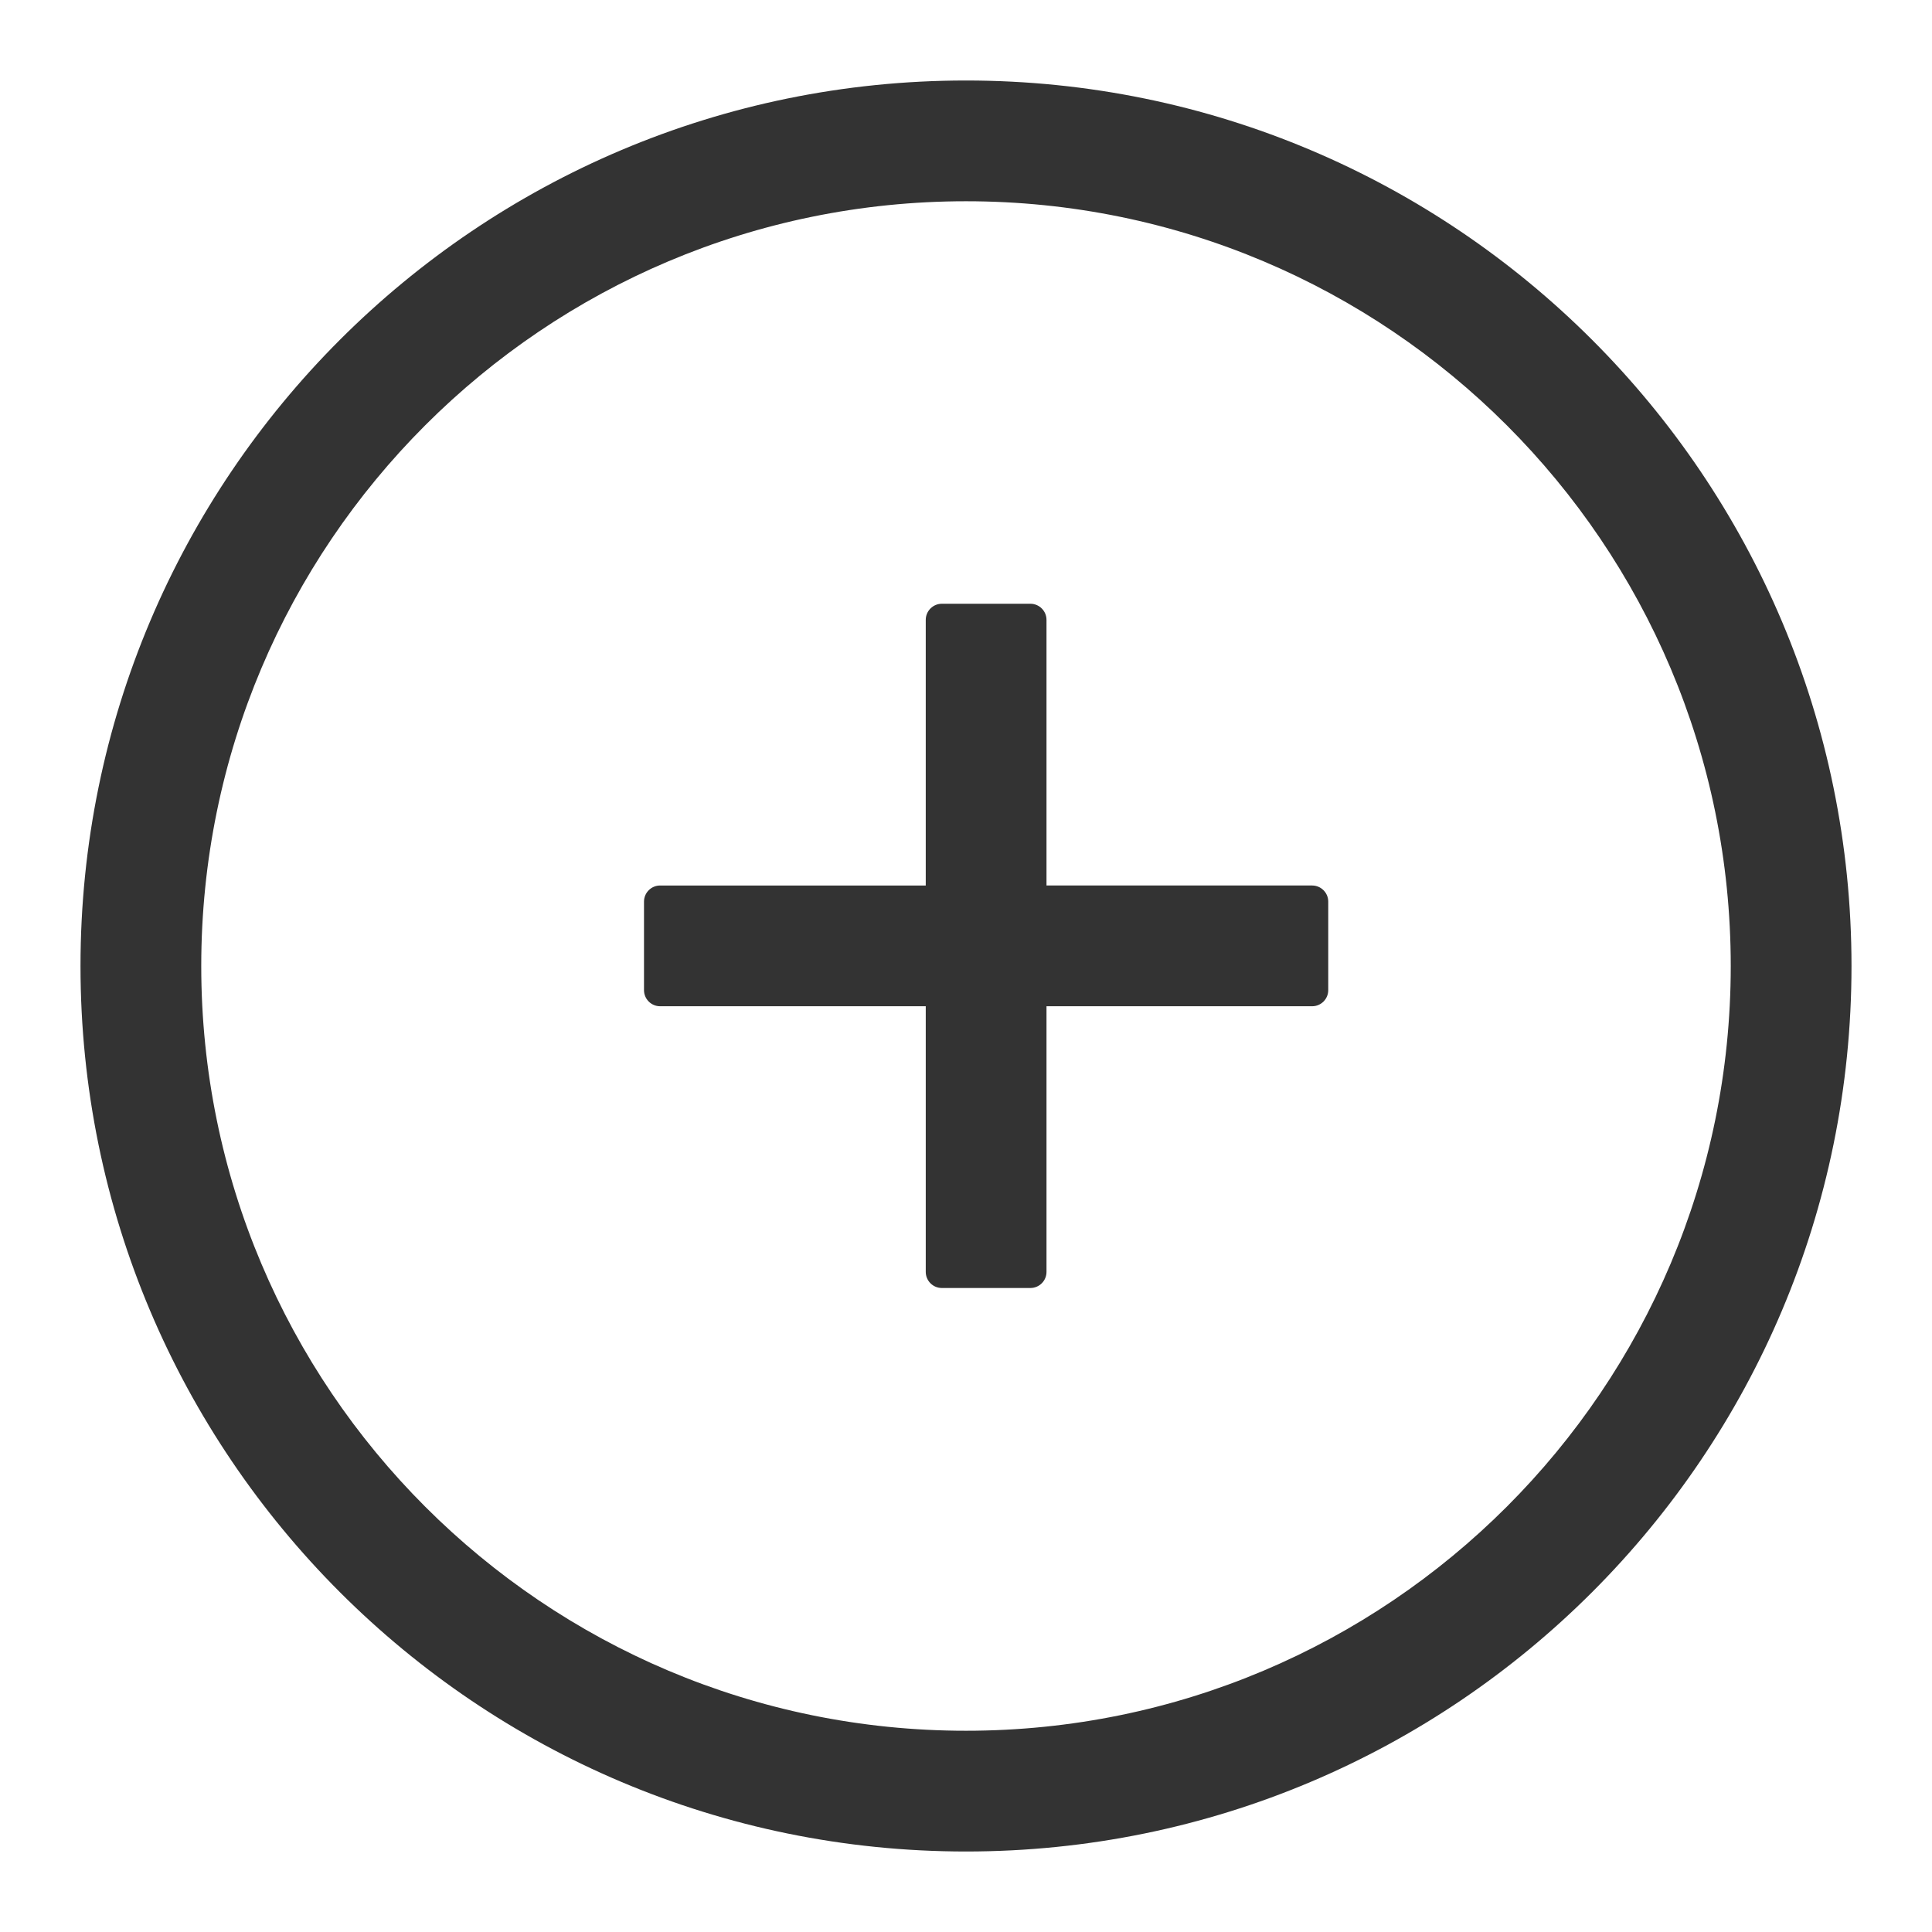
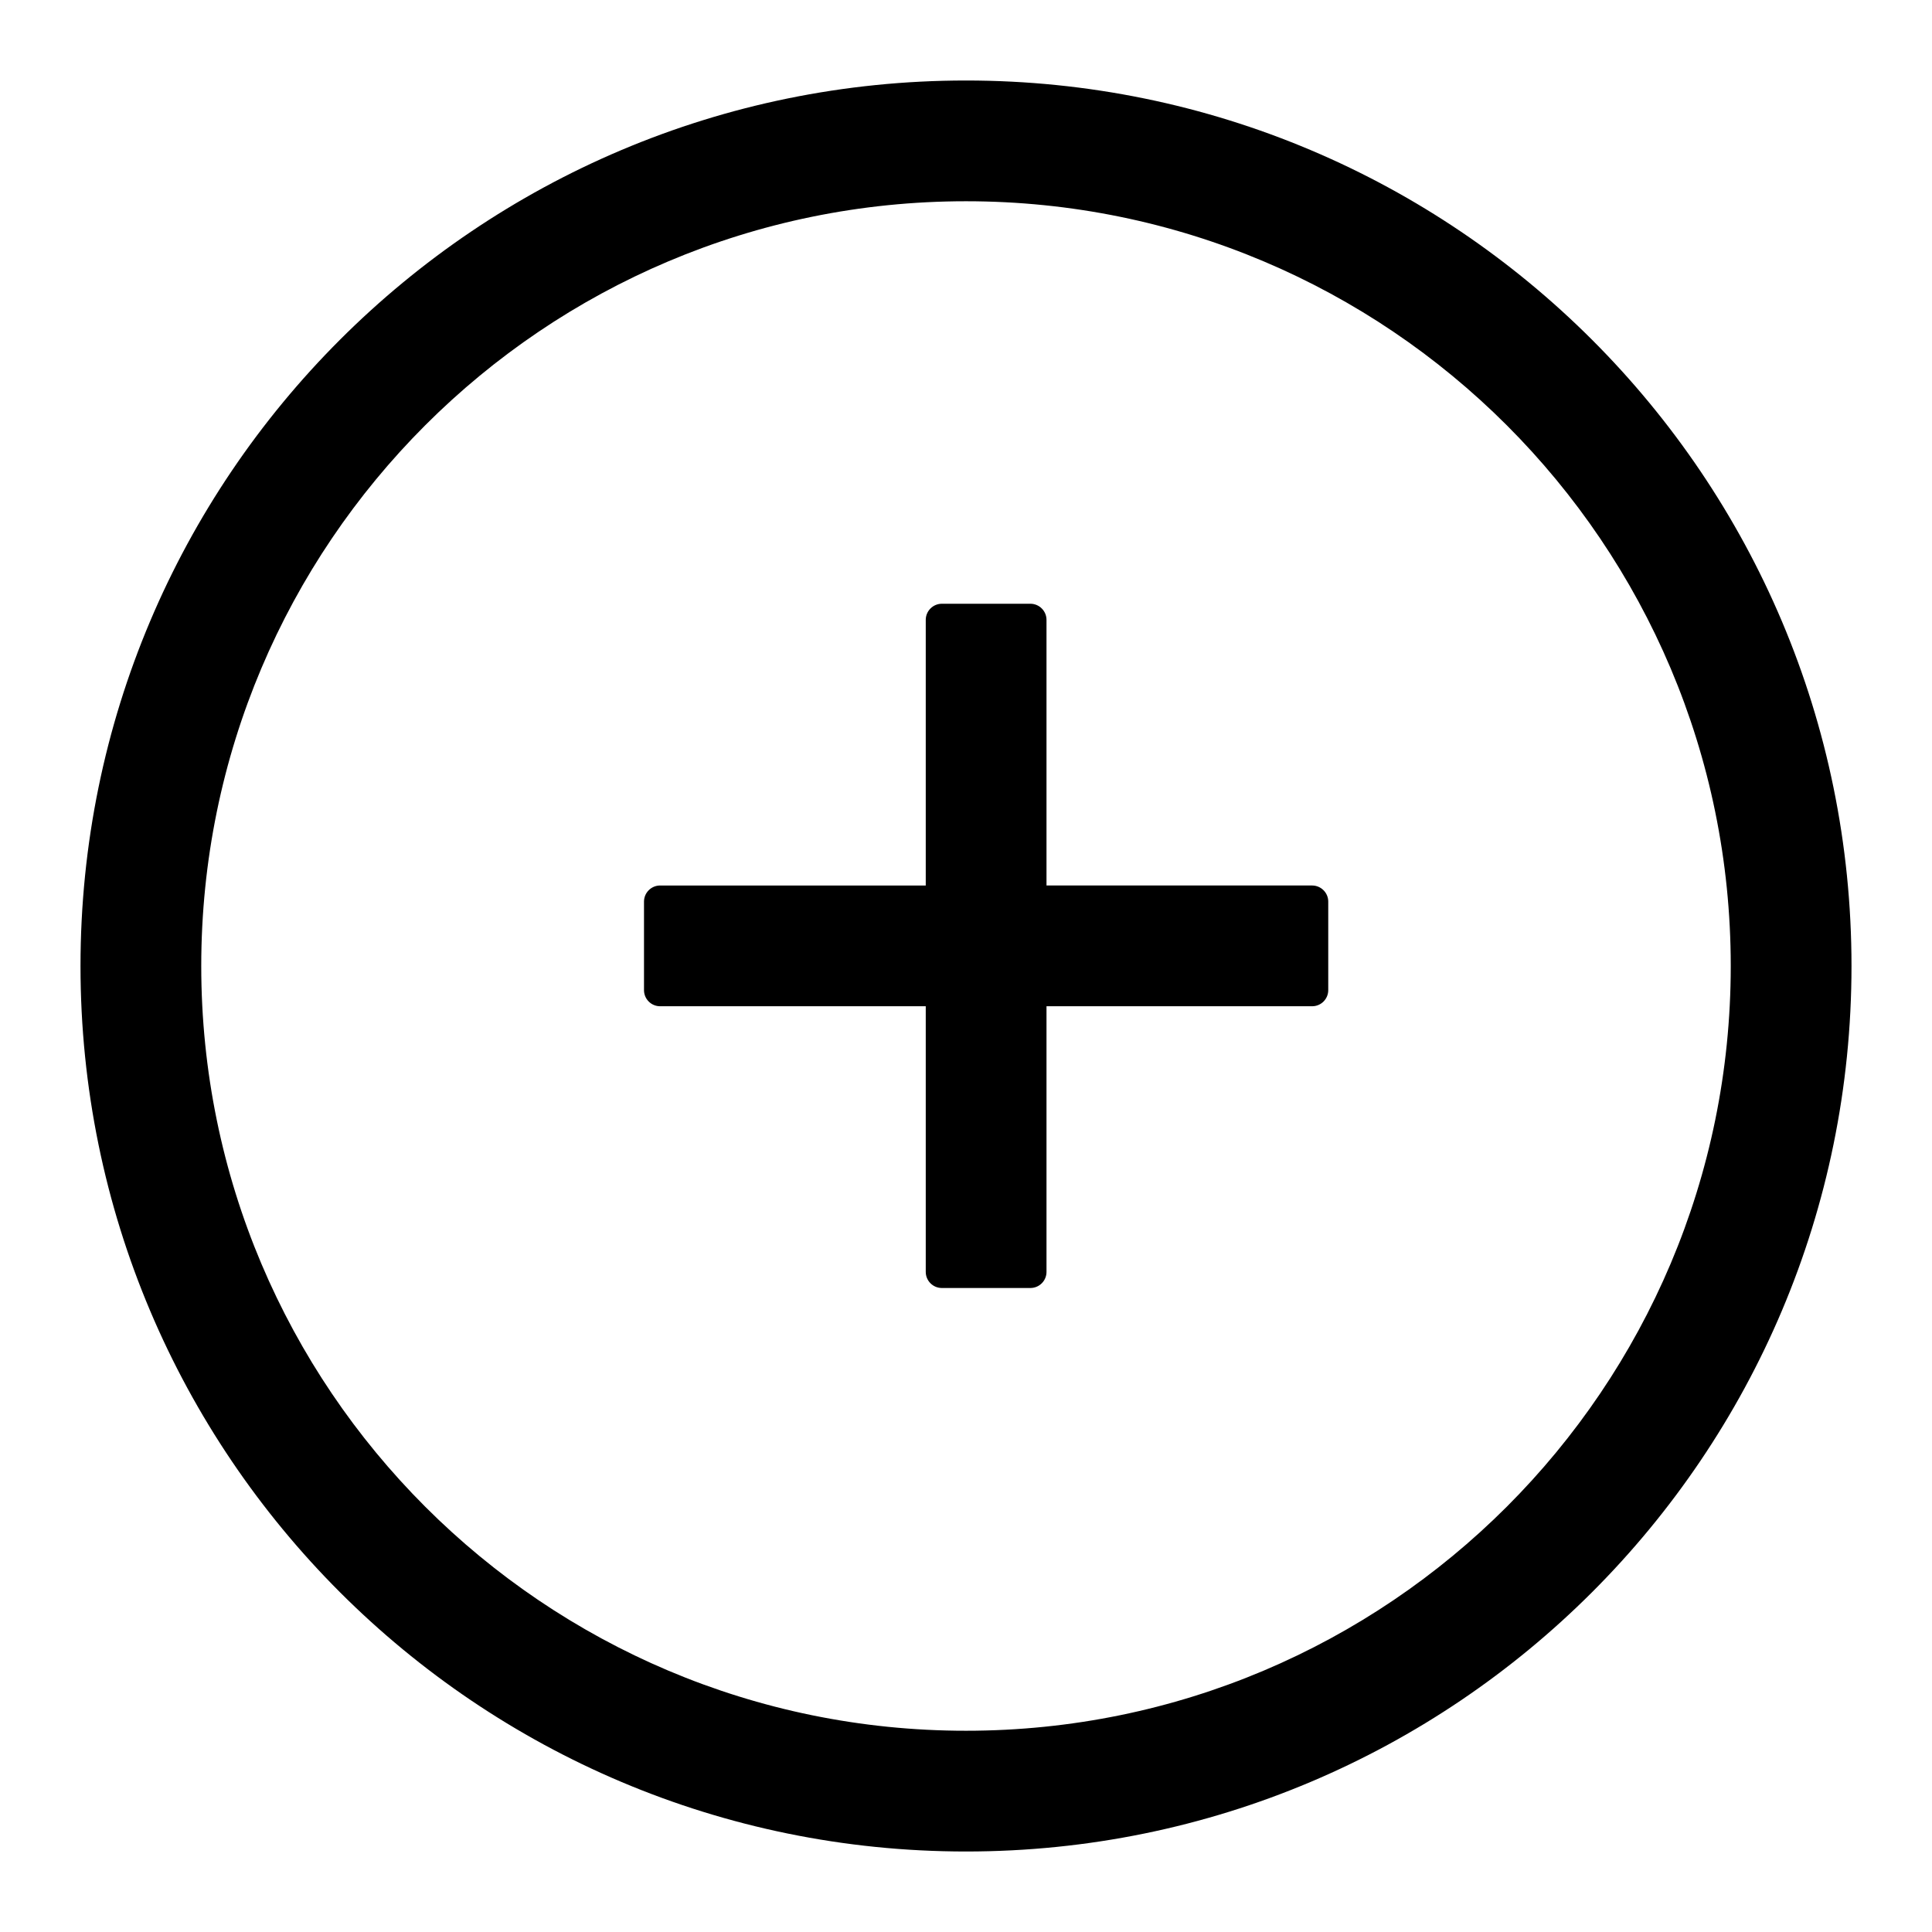
<svg xmlns="http://www.w3.org/2000/svg" viewBox="0 0 1024 1024" version="1.1" width="200" height="200">
-   <path d="M512 42.667c259.2 0 469.333 210.133 469.333 469.333s-210.133 469.333-469.333 469.333S42.667 771.2 42.667 512 252.8 42.667 512 42.667z m0 64C288.149 106.667 106.667 288.149 106.667 512s181.483 405.333 405.333 405.333 405.333-181.483 405.333-405.333S735.851 106.667 512 106.667z m34.133 213.333c4.693 0 8.533 3.84 8.533 8.533V469.333h140.8c4.693 0 8.533 3.84 8.533 8.533v46.933a8.533 8.533 0 0 1-8.533 8.533H554.667v140.8a8.533 8.533 0 0 1-8.533 8.533h-46.933a8.533 8.533 0 0 1-8.533-8.533V533.333h-140.8a8.533 8.533 0 0 1-8.533-8.533v-46.933c0-4.693 3.84-8.533 8.533-8.533H490.667v-140.8c0-4.693 3.84-8.533 8.533-8.533h46.933z" fill="#333333" />
+   <path d="M512 42.667c259.2 0 469.333 210.133 469.333 469.333s-210.133 469.333-469.333 469.333S42.667 771.2 42.667 512 252.8 42.667 512 42.667z m0 64C288.149 106.667 106.667 288.149 106.667 512s181.483 405.333 405.333 405.333 405.333-181.483 405.333-405.333S735.851 106.667 512 106.667z m34.133 213.333c4.693 0 8.533 3.84 8.533 8.533V469.333h140.8c4.693 0 8.533 3.84 8.533 8.533v46.933a8.533 8.533 0 0 1-8.533 8.533H554.667v140.8a8.533 8.533 0 0 1-8.533 8.533h-46.933a8.533 8.533 0 0 1-8.533-8.533V533.333h-140.8a8.533 8.533 0 0 1-8.533-8.533v-46.933c0-4.693 3.84-8.533 8.533-8.533H490.667v-140.8c0-4.693 3.84-8.533 8.533-8.533h46.933z" fill="#000" />
</svg>
